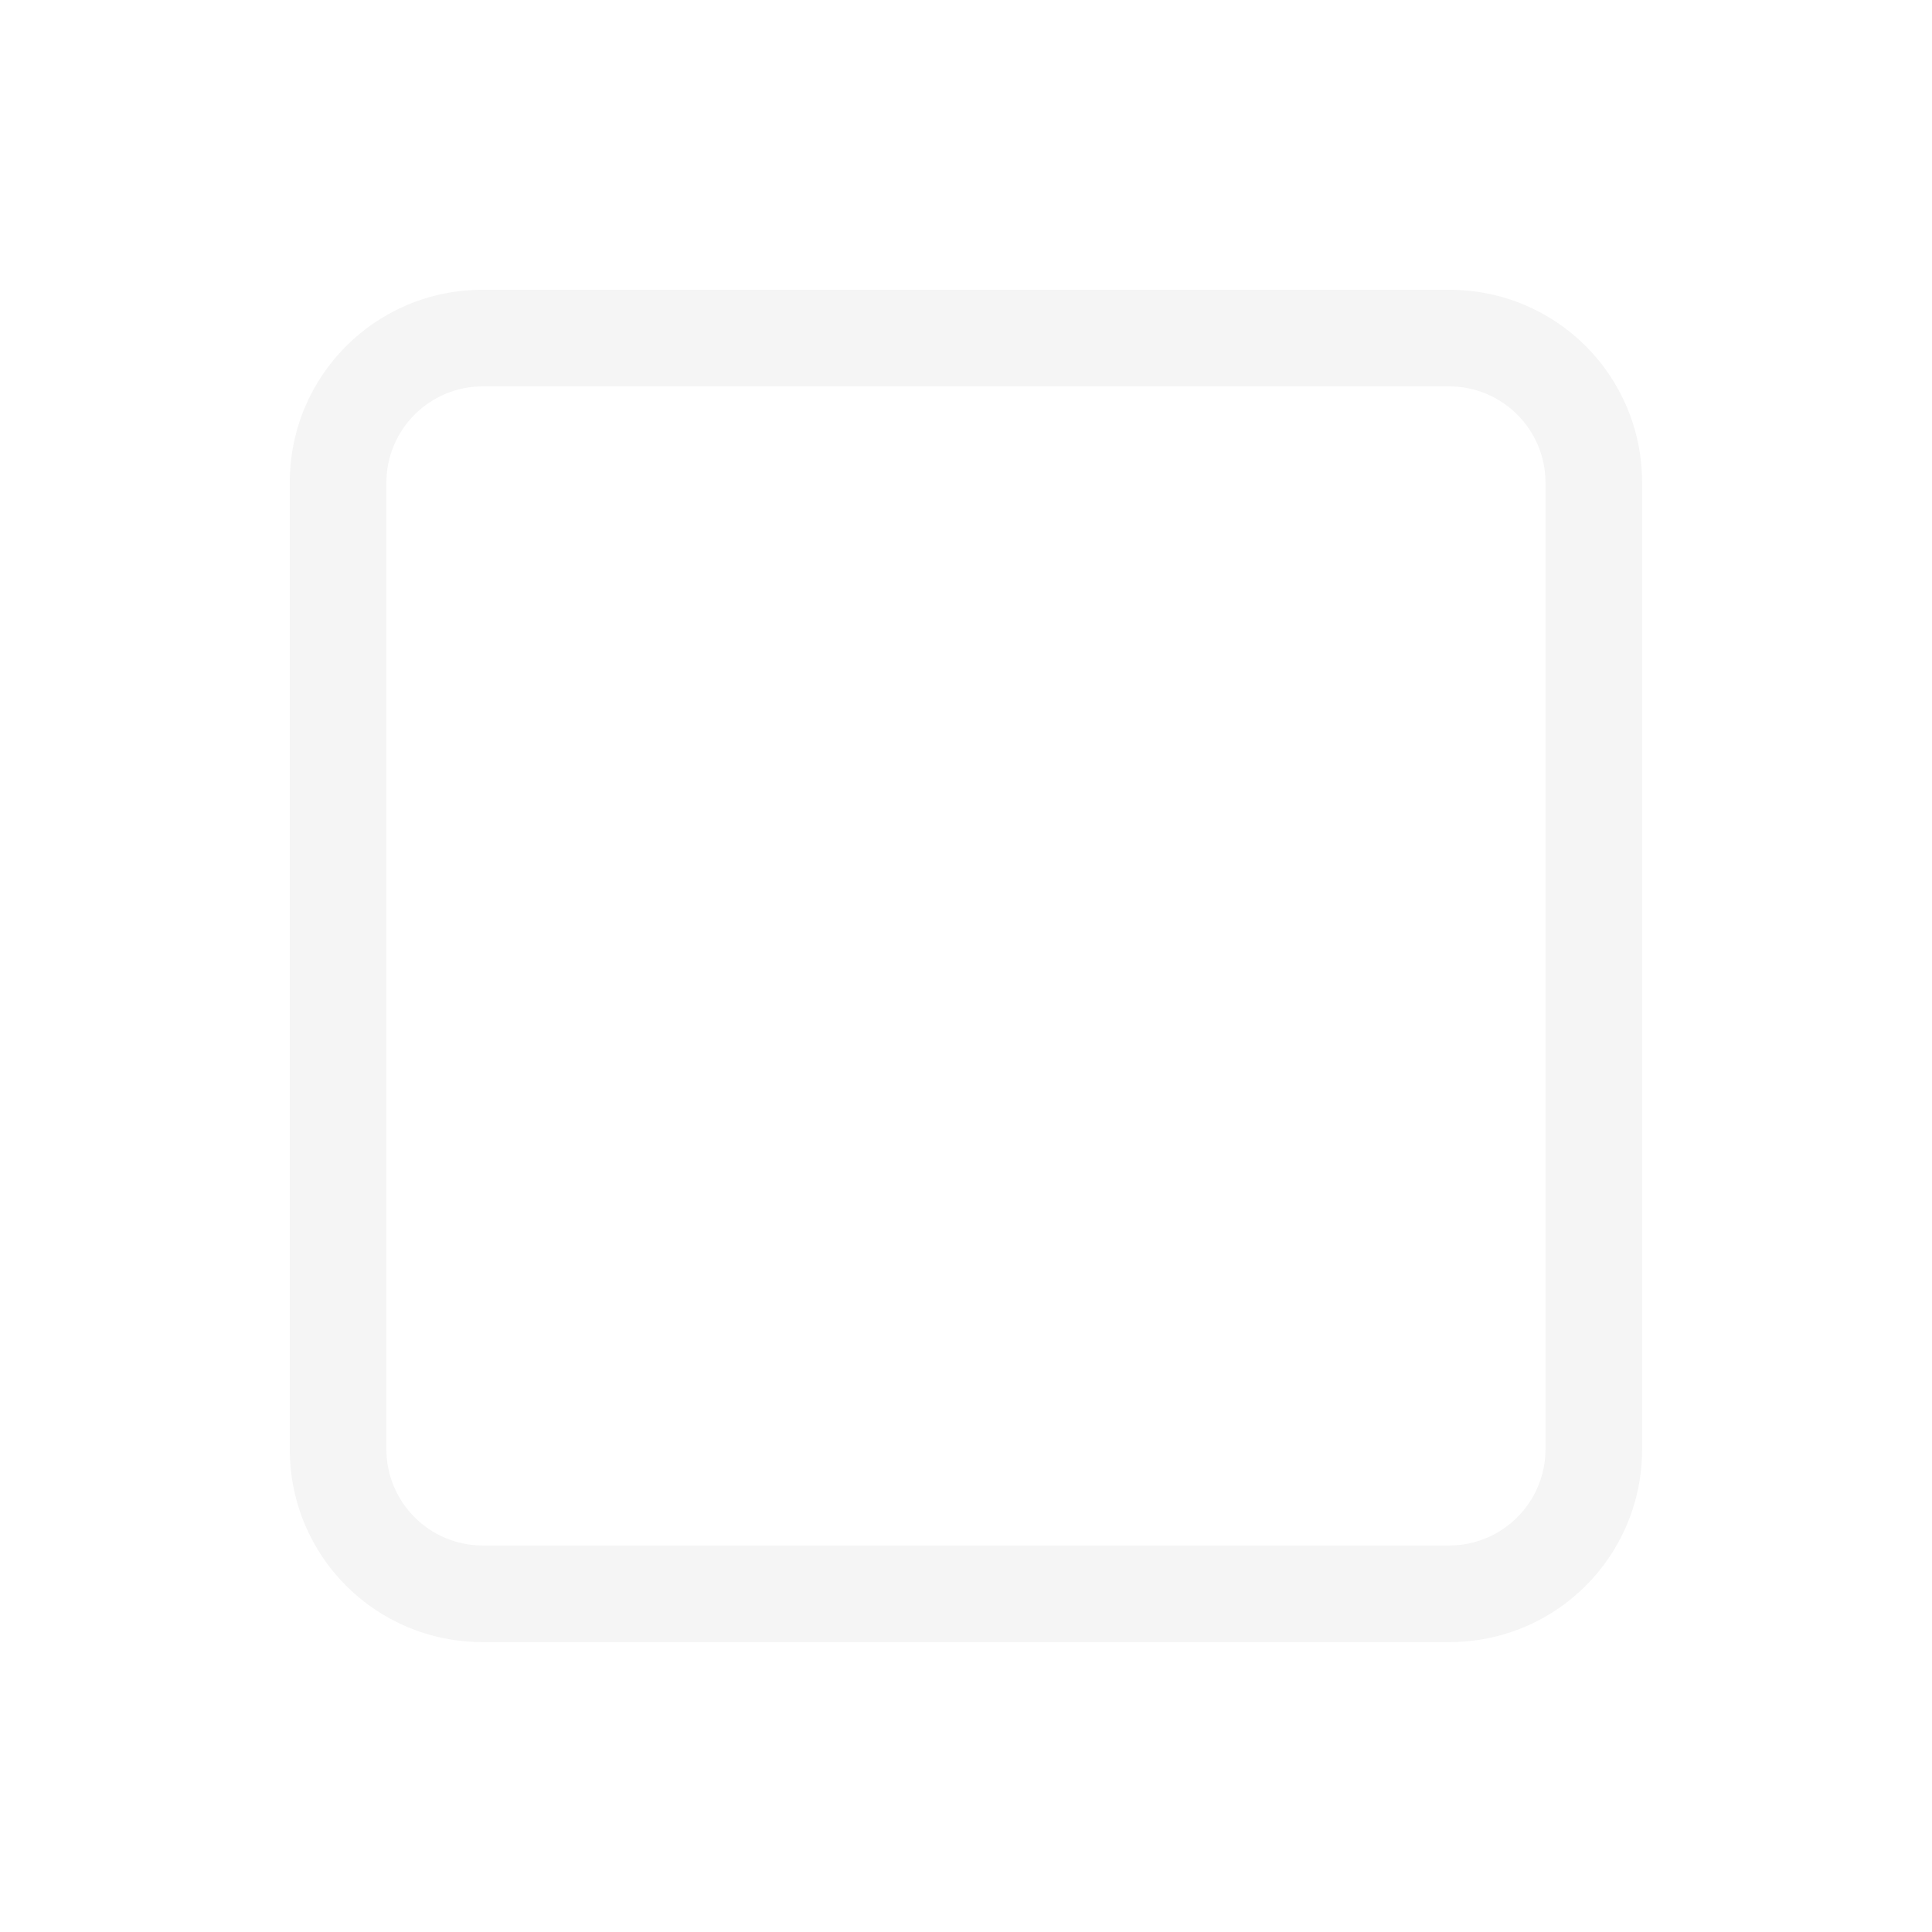
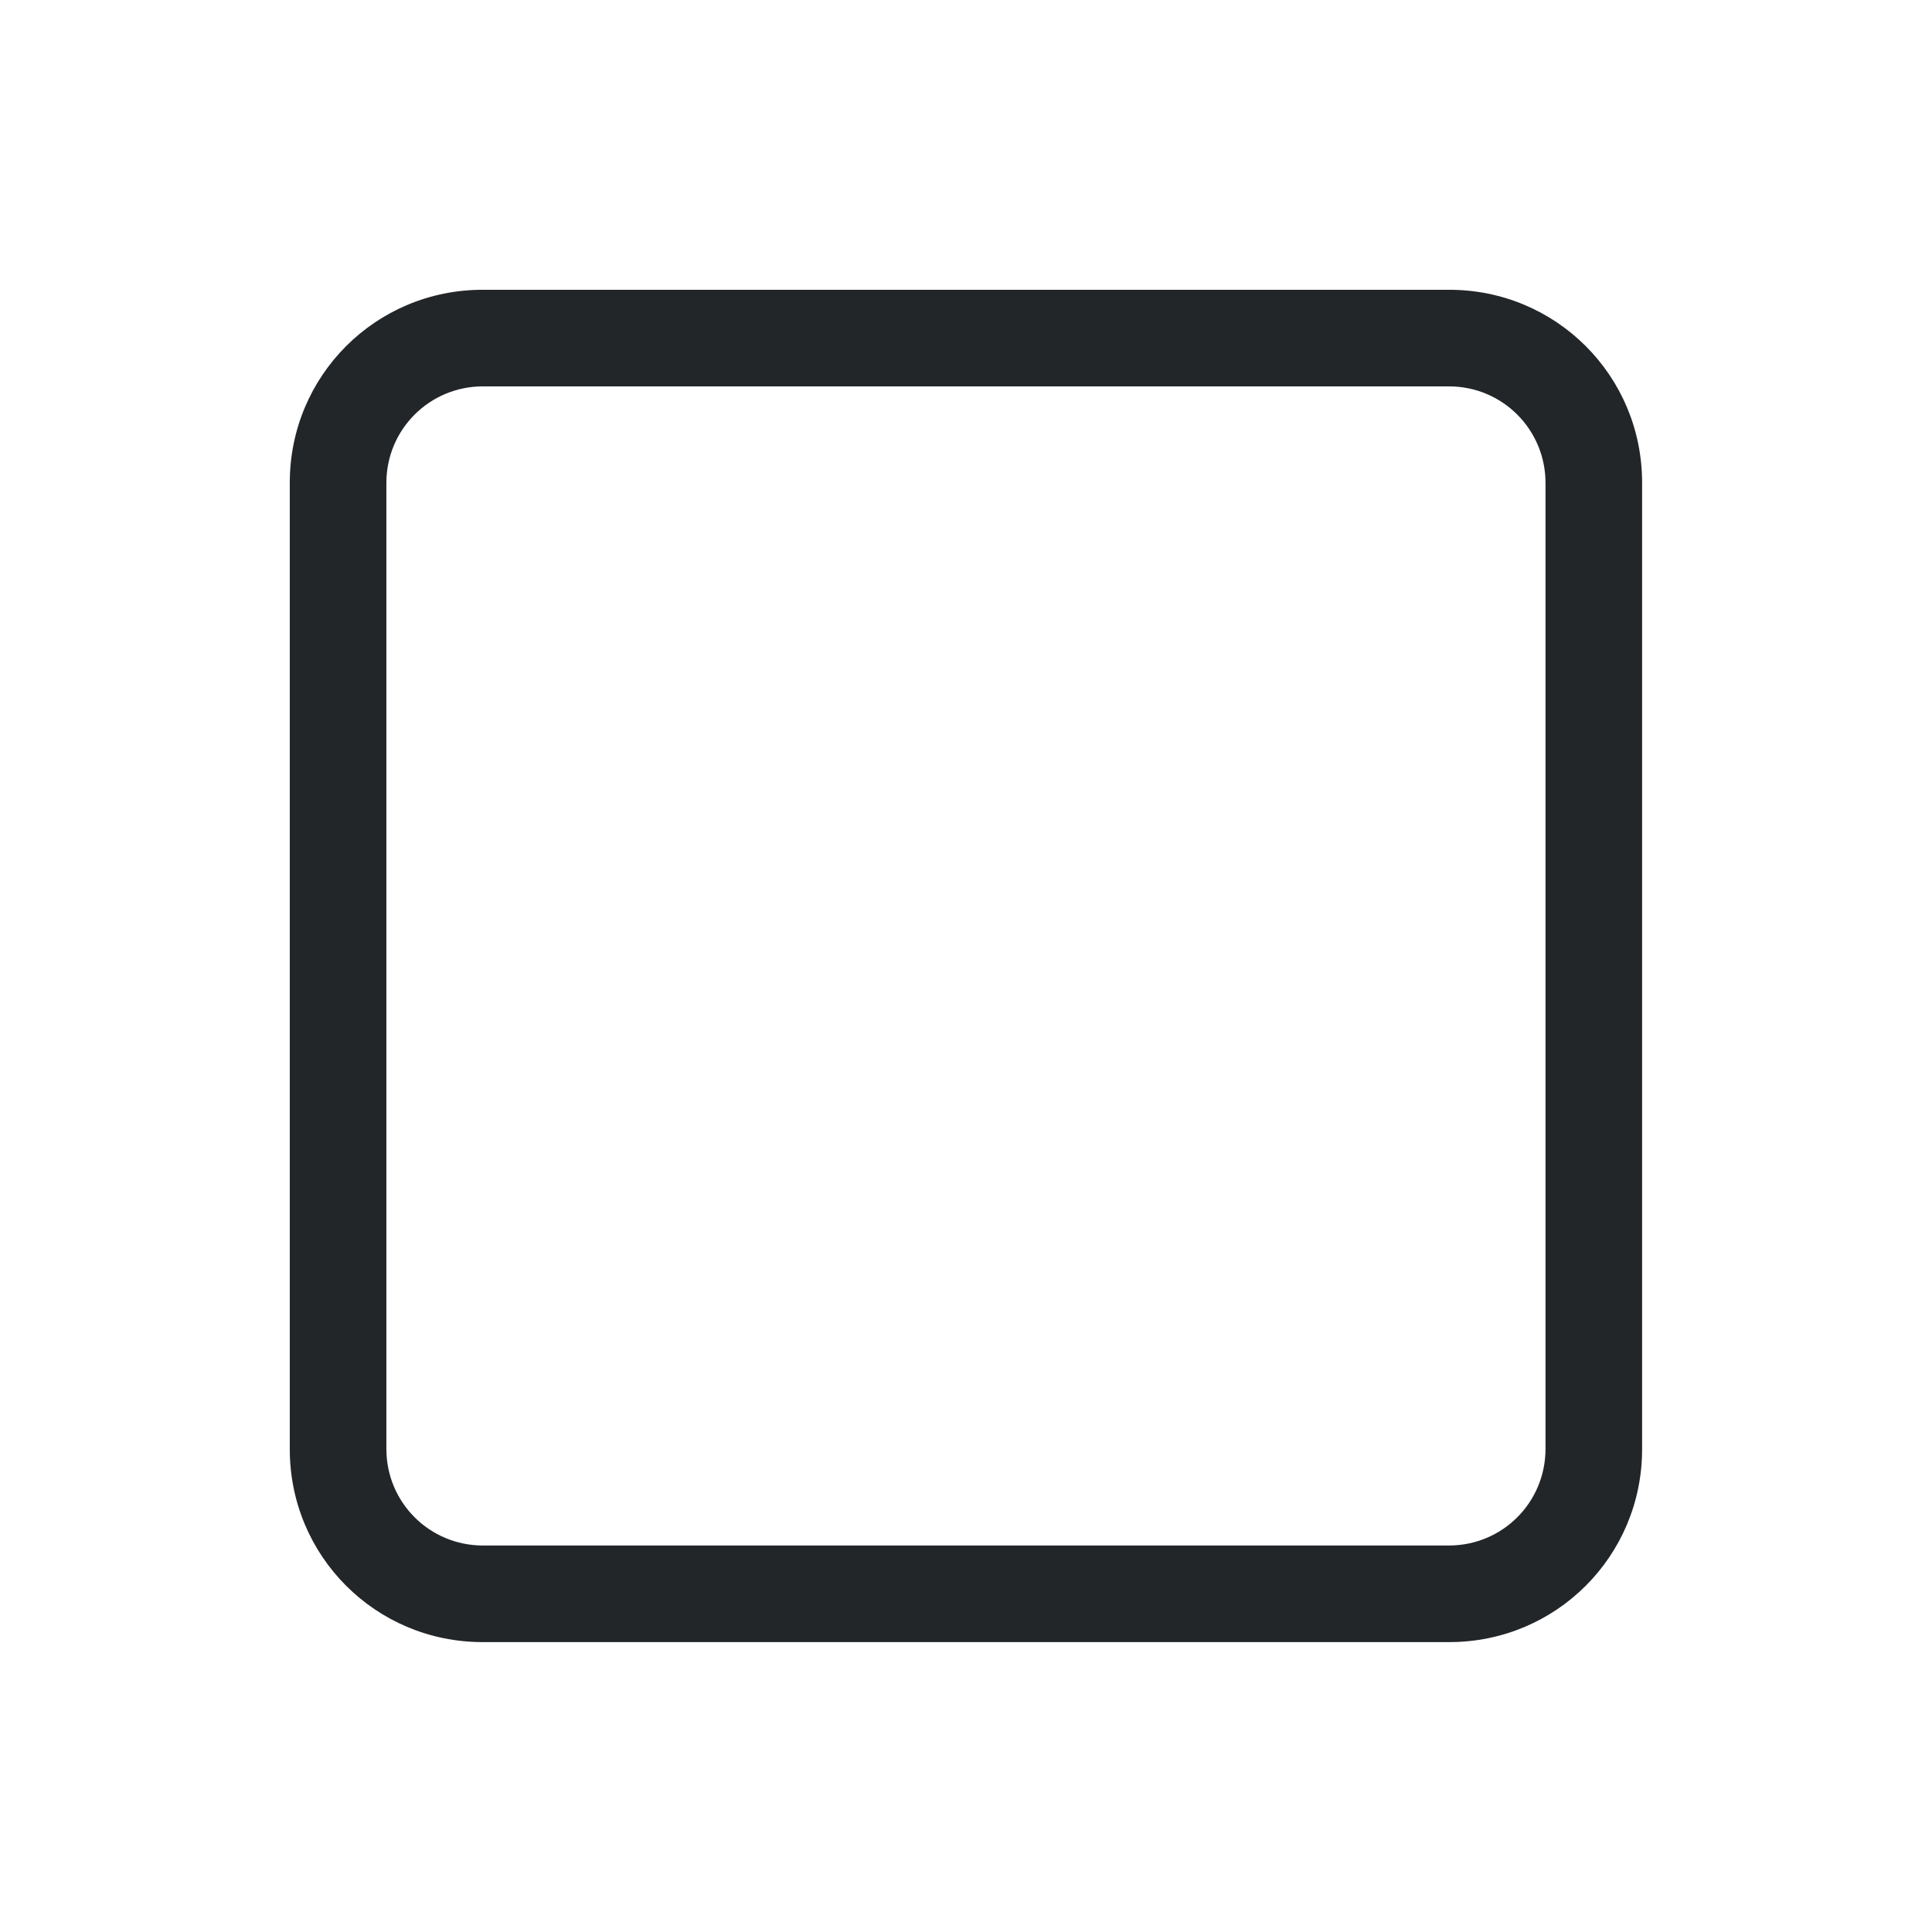
<svg xmlns="http://www.w3.org/2000/svg" width="20" height="20" viewBox="0 0 5.292 5.292" version="1.1" id="svg8">
  <defs id="defs2" />
  <g id="layer1" transform="translate(0,-291.7083)">
    <g id="g847" transform="matrix(0.05207439,0,0,0.05207453,-0.9012516,282.412)">
      <g id="g851">
        <g id="g1059" transform="matrix(1.998622,0,0,1.998619,17.32448,-313.5231)">
          <path style="opacity:1;fill:none;fill-opacity:0.494;stroke:#ffffff00;stroke-width:0.07;stroke-linecap:round;stroke-linejoin:round;stroke-miterlimit:4;stroke-dasharray:none;stroke-dashoffset:0;stroke-opacity:1;paint-order:stroke fill markers" d="M 25.4,271.6 -8.0000008e-7,246.2 H 50.8 Z" id="path883" />
          <path id="path880" d="m 25.4,271.6 25.4,25.4 H 0 Z" style="opacity:1;fill:none;fill-opacity:0.494;stroke:#ffffff00;stroke-width:0.07;stroke-linecap:round;stroke-linejoin:round;stroke-miterlimit:4;stroke-dasharray:none;stroke-dashoffset:0;stroke-opacity:1;paint-order:stroke fill markers" />
          <rect ry="5.053" y="253.849" x="7.649" height="35.529" width="35.529" id="rect870" style="opacity:1;fill:none;fill-opacity:0.494;stroke:#ffffff00;stroke-width:0.062;stroke-linecap:round;stroke-linejoin:round;stroke-miterlimit:4;stroke-dasharray:none;stroke-dashoffset:0;stroke-opacity:1;paint-order:stroke fill markers" />
          <circle r="25.397" cy="271.6" cx="25.4" id="path872" style="opacity:1;fill:none;fill-opacity:0.494;stroke:#ffffff00;stroke-width:0.076;stroke-linecap:round;stroke-linejoin:round;stroke-miterlimit:4;stroke-dasharray:none;stroke-dashoffset:0;stroke-opacity:1;paint-order:stroke fill markers" />
          <circle transform="rotate(-45)" cx="-174.09" cy="210.011" r="12.656" id="path876" style="opacity:1;fill:none;fill-opacity:0.494;stroke:#ffffff00;stroke-width:0.074;stroke-linecap:round;stroke-linejoin:round;stroke-miterlimit:4;stroke-dasharray:none;stroke-dashoffset:0;stroke-opacity:1;paint-order:stroke fill markers" />
          <path id="path904" d="m 25.4,271.6 -25.4,25.4 v -50.8 z" style="opacity:1;fill:none;fill-opacity:0.494;stroke:#ffffff00;stroke-width:0.07;stroke-linecap:round;stroke-linejoin:round;stroke-miterlimit:4;stroke-dasharray:none;stroke-dashoffset:0;stroke-opacity:1;paint-order:stroke fill markers" />
          <path style="opacity:1;fill:none;fill-opacity:0.494;stroke:#ffffff00;stroke-width:0.07;stroke-linecap:round;stroke-linejoin:round;stroke-miterlimit:4;stroke-dasharray:none;stroke-dashoffset:0;stroke-opacity:1;paint-order:stroke fill markers" d="m 25.4,271.6 25.4,-25.4 v 50.8 z" id="path906" />
          <rect ry="5.051" y="256.393" x="2.566" height="30.44" width="45.694" id="rect837" style="opacity:1;fill:none;fill-opacity:0.494;stroke:#ffffff00;stroke-width:0.066;stroke-linecap:round;stroke-linejoin:round;stroke-miterlimit:4;stroke-dasharray:none;stroke-dashoffset:0;stroke-opacity:1;paint-order:stroke fill markers" />
          <rect style="opacity:1;fill:none;fill-opacity:0.494;stroke:#ffffff00;stroke-width:0.066;stroke-linecap:round;stroke-linejoin:round;stroke-miterlimit:4;stroke-dasharray:none;stroke-dashoffset:0;stroke-opacity:1;paint-order:stroke fill markers" id="rect831" width="45.694" height="30.441" x="248.766" y="-40.633" ry="5.051" transform="rotate(90)" />
        </g>
      </g>
    </g>
    <path style="opacity:1;fill:#ffc107;fill-opacity:1;stroke:none;stroke-width:0.386;stroke-miterlimit:4;stroke-dasharray:none;stroke-opacity:1" d="m 50.206,401.677 c 110.217,0.713 55.109,0.356 0,0 z" id="rect997" />
-     <rect style="opacity:1;fill:#ffffff00;fill-opacity:0;stroke:#e6e6e6;stroke-width:0;stroke-linecap:square;stroke-linejoin:miter;stroke-miterlimit:4;stroke-dasharray:none;stroke-dashoffset:0;stroke-opacity:1;paint-order:stroke fill markers" id="rect5674" width="0.794" height="0.794" x="-1.323" y="294.619" ry="0.397" />
-     <path style="opacity:1;fill:#f5f5f5;fill-opacity:1;stroke:#e6e6e6;stroke-width:0;stroke-linecap:square;stroke-linejoin:miter;stroke-miterlimit:4;stroke-dasharray:none;stroke-dashoffset:0;stroke-opacity:1;paint-order:stroke fill markers" d="M 4.996,3 C 3.89,3 3,3.89 3,4.996 V 15.004 C 3,16.11 3.89,17 4.996,17 H 15.004 C 16.11,17 17,16.11 17,15.004 V 4.996 C 17,3.89 16.11,3 15.004,3 Z M 5,4 h 10 c 0.554,0 1,0.446 1,1 v 10 c 0,0.554 -0.446,1 -1,1 H 5 C 4.446,16 4,15.554 4,15 V 5 C 4,4.446 4.446,4 5,4 Z" transform="matrix(0.2645833,0,0,0.2645833,0,291.7083)" id="rect1954" />
+     <rect style="opacity:1;fill:#ffffff00;fill-opacity:0;stroke:#4f5b62;stroke-width:0;stroke-linecap:square;stroke-linejoin:miter;stroke-miterlimit:4;stroke-dasharray:none;stroke-dashoffset:0;stroke-opacity:1;paint-order:stroke fill markers" id="rect5674" width="0.794" height="0.794" x="-1.323" y="294.619" ry="0.397" />
+     <path style="opacity:1;fill:#232629;fill-opacity:1;stroke:#4f5b62;stroke-width:0;stroke-linecap:square;stroke-linejoin:miter;stroke-miterlimit:4;stroke-dasharray:none;stroke-dashoffset:0;stroke-opacity:1;paint-order:stroke fill markers" d="M 4.996,3 C 3.89,3 3,3.89 3,4.996 V 15.004 C 3,16.11 3.89,17 4.996,17 H 15.004 C 16.11,17 17,16.11 17,15.004 V 4.996 C 17,3.89 16.11,3 15.004,3 Z M 5,4 h 10 c 0.554,0 1,0.446 1,1 v 10 c 0,0.554 -0.446,1 -1,1 H 5 C 4.446,16 4,15.554 4,15 V 5 C 4,4.446 4.446,4 5,4 Z" transform="matrix(0.2645833,0,0,0.2645833,0,291.7083)" id="rect1954" />
  </g>
</svg>
